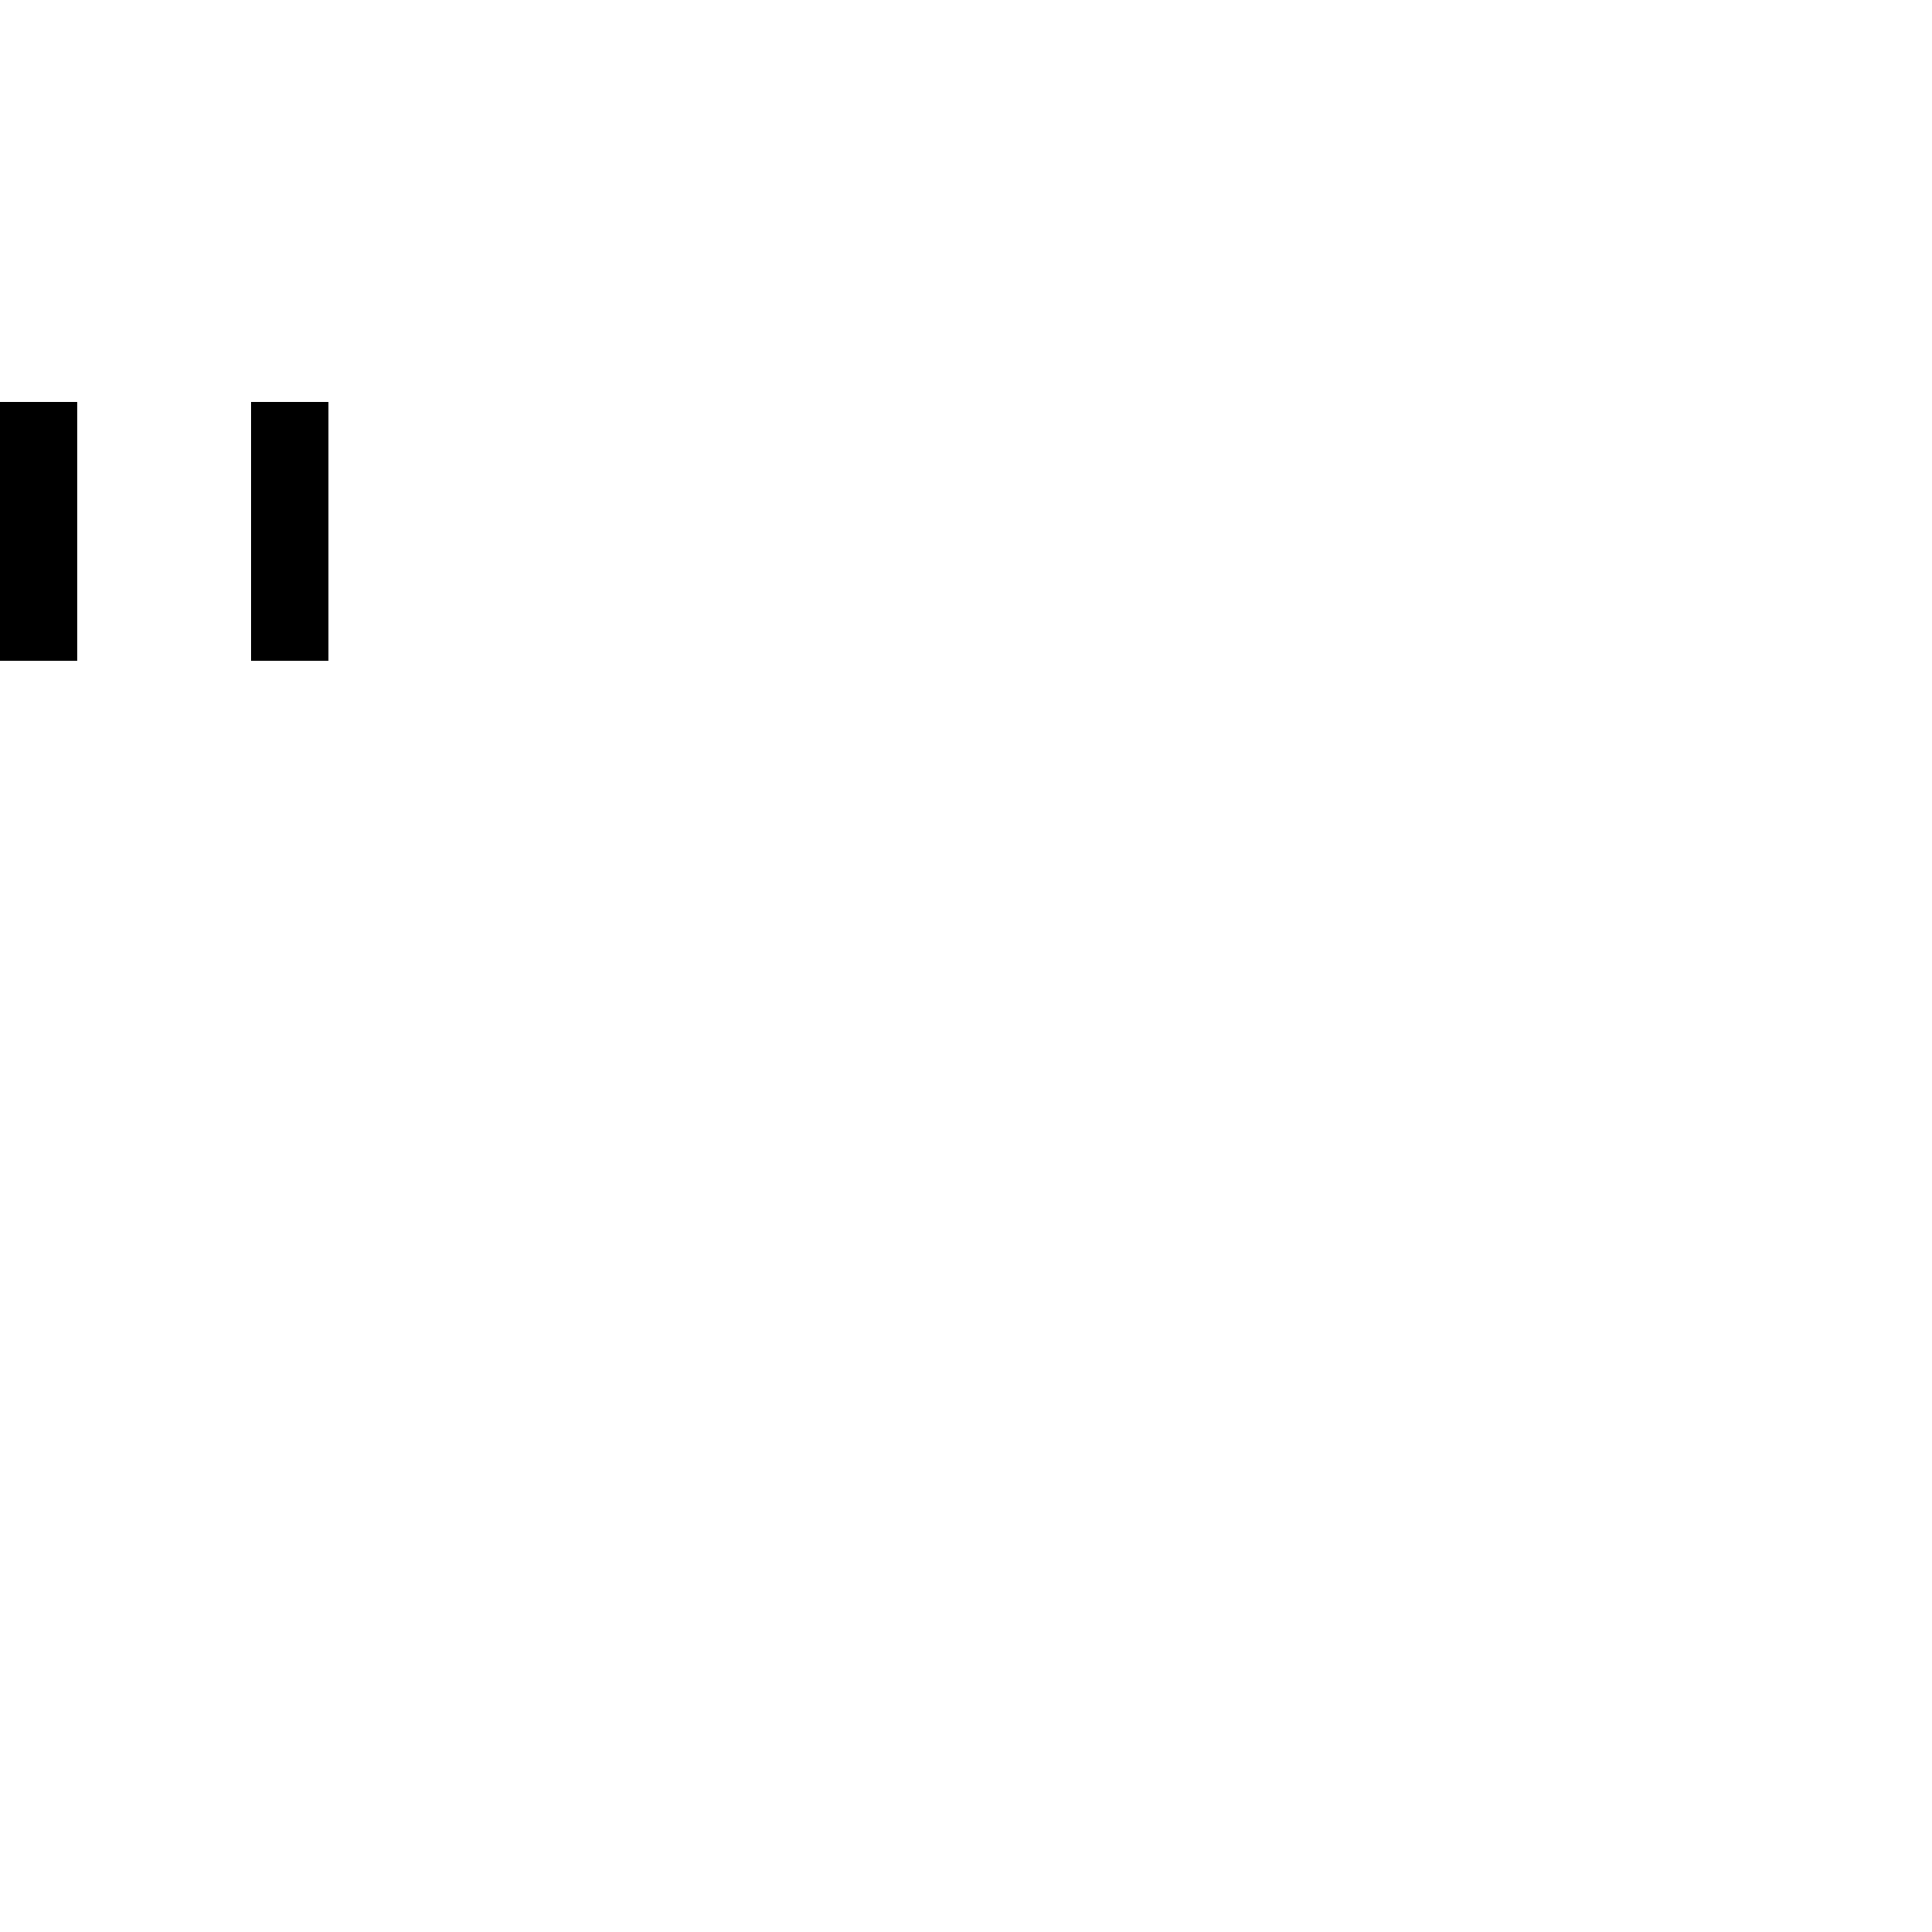
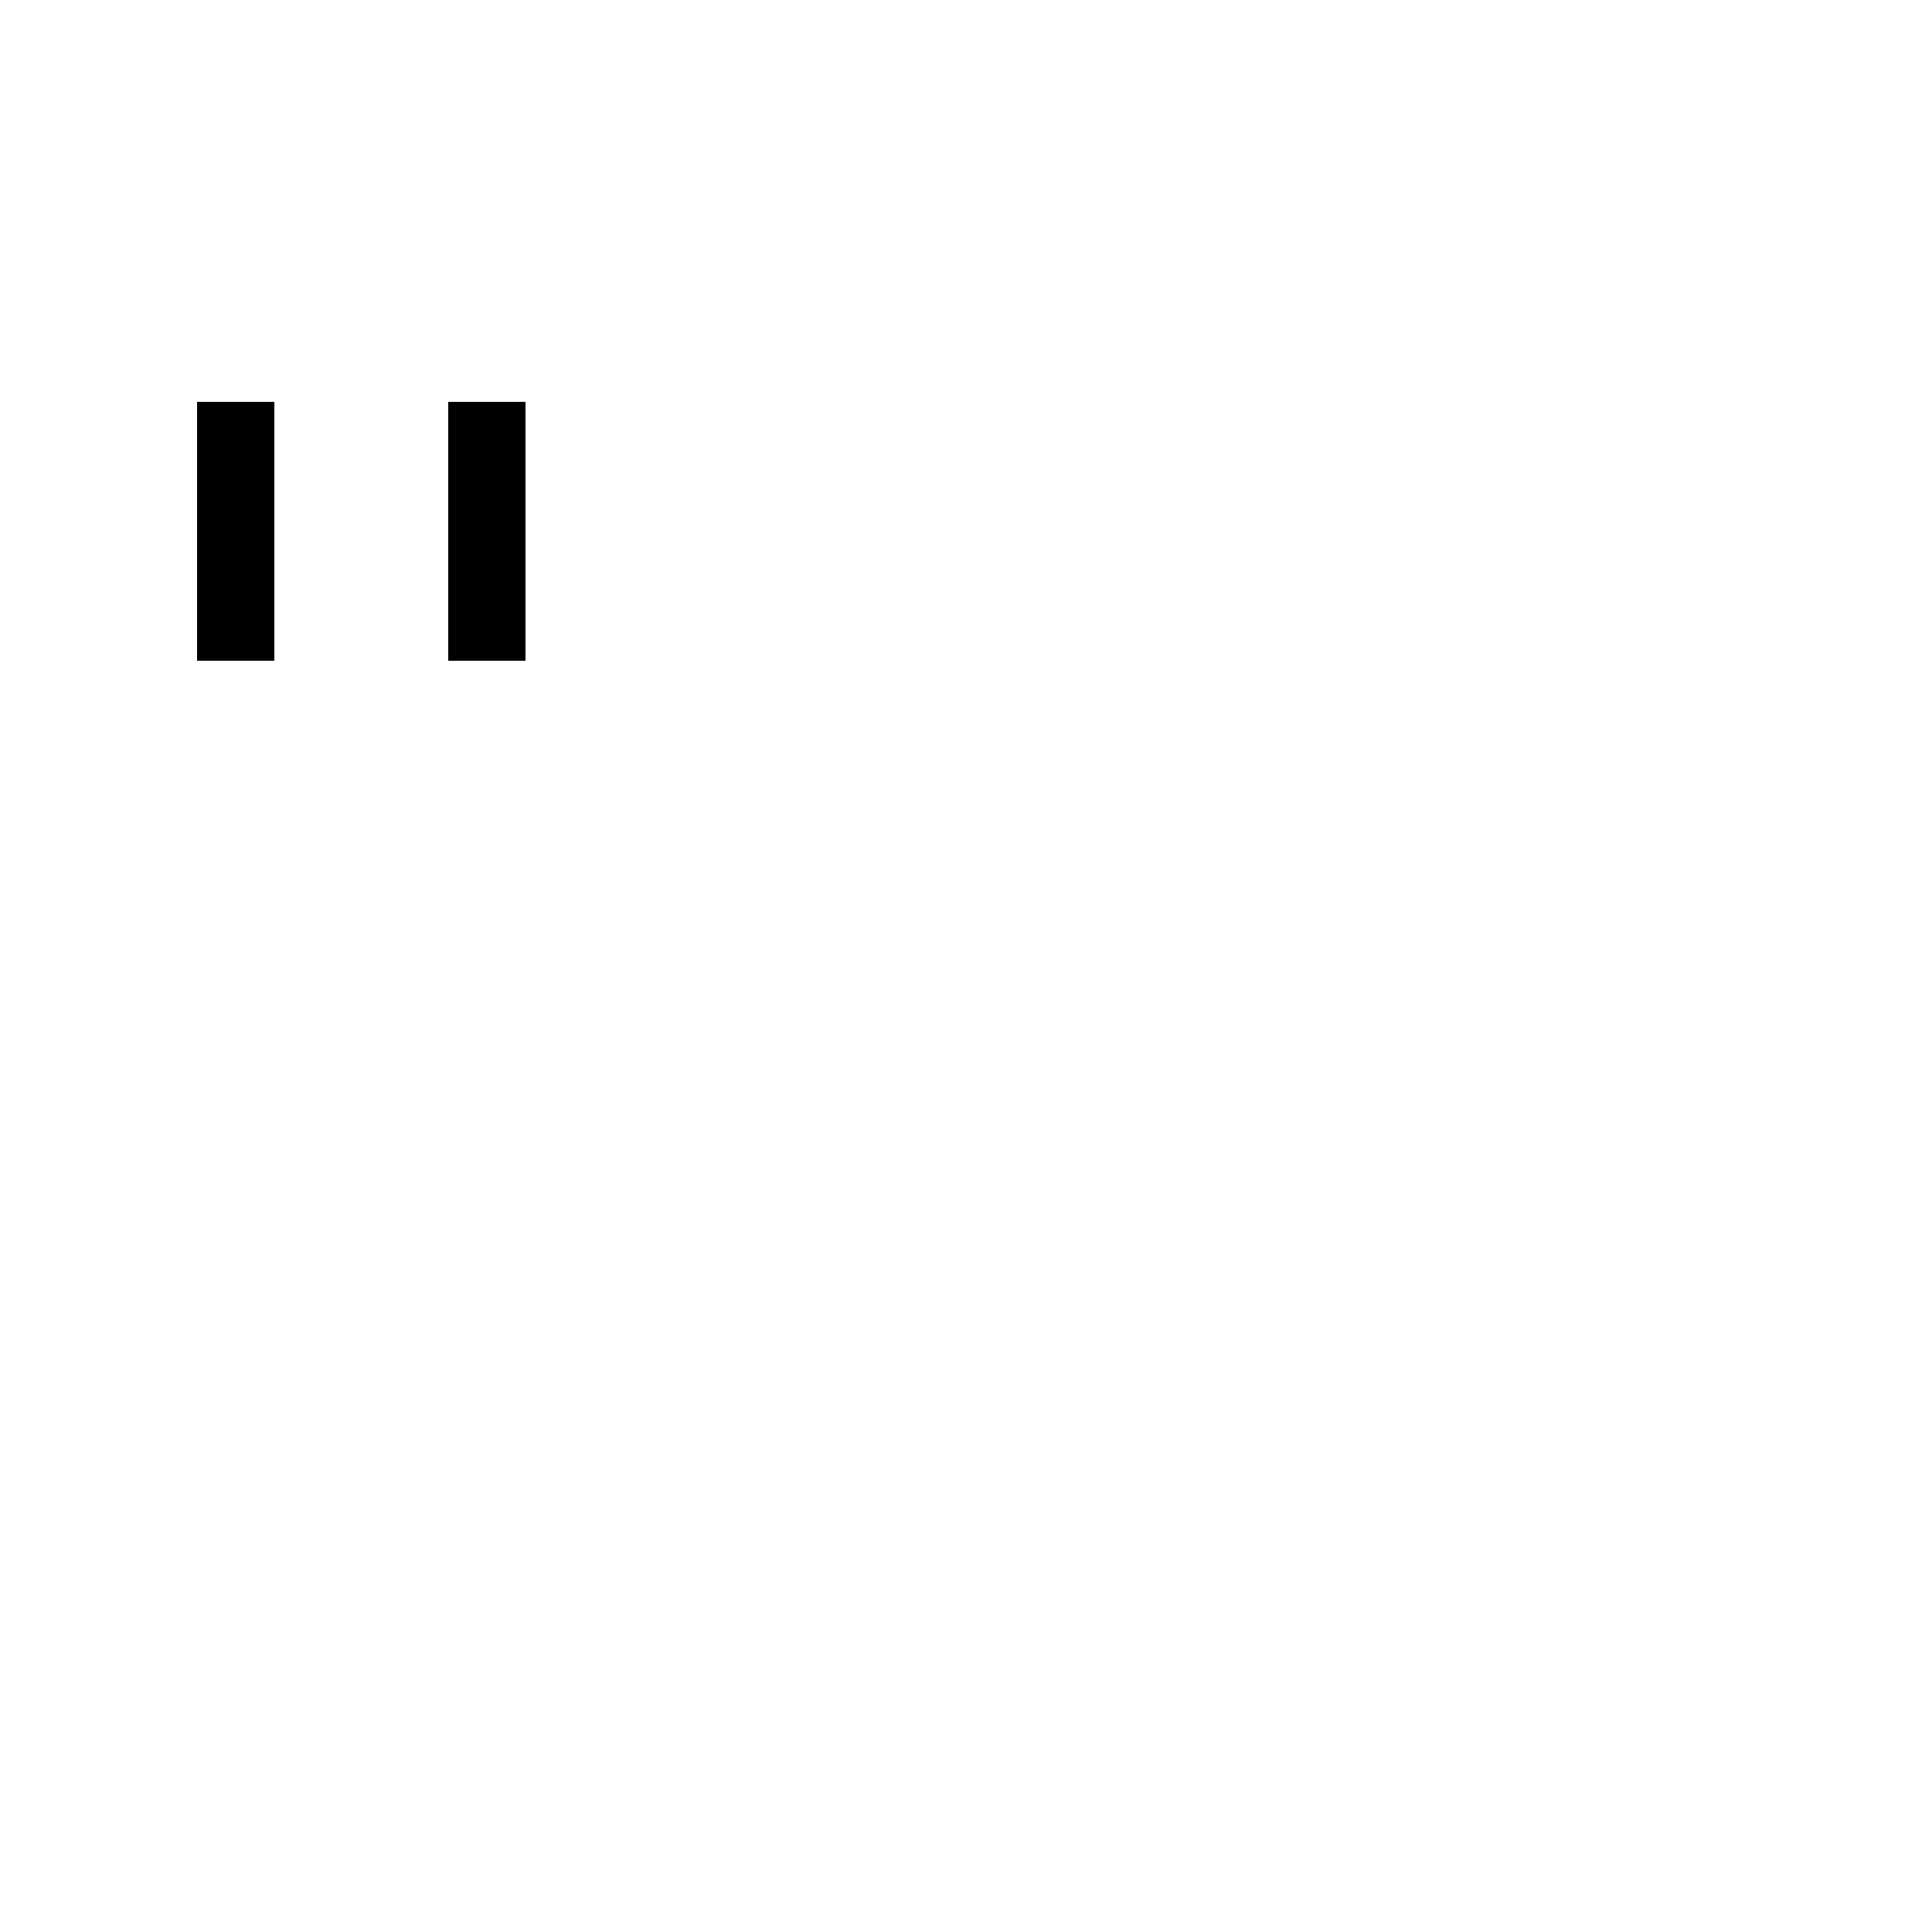
- <svg xmlns="http://www.w3.org/2000/svg" version="1.1" width="100%" height="100%" viewBox="-342 -200 1000 1000" id="svg3073">
-   <defs id="defs3081" />
-   <g transform="matrix(1,0,0,-1,0,800)" id="g3075">
-     <path d="m -302,658 h -40 v 134 h 40 V 658 z m 130,0 h -40 v 134 h 40 V 658 z" id="path3077" style="fill:currentColor" />
+ <svg xmlns="http://www.w3.org/2000/svg" viewBox="-342 -200 1000 1000" id="svg2" version="1.1" width="100%" height="100%">
+   <defs id="defs10" />
+   <g transform="matrix(1,0,0,-1,102,800)" id="g4">
+     <path d="m -302,658 h -40 v 134 h 40 V 658 z m 130,0 h -40 v 134 h 40 V 658 z" id="path6" style="fill:currentColor" />
  </g>
</svg>
